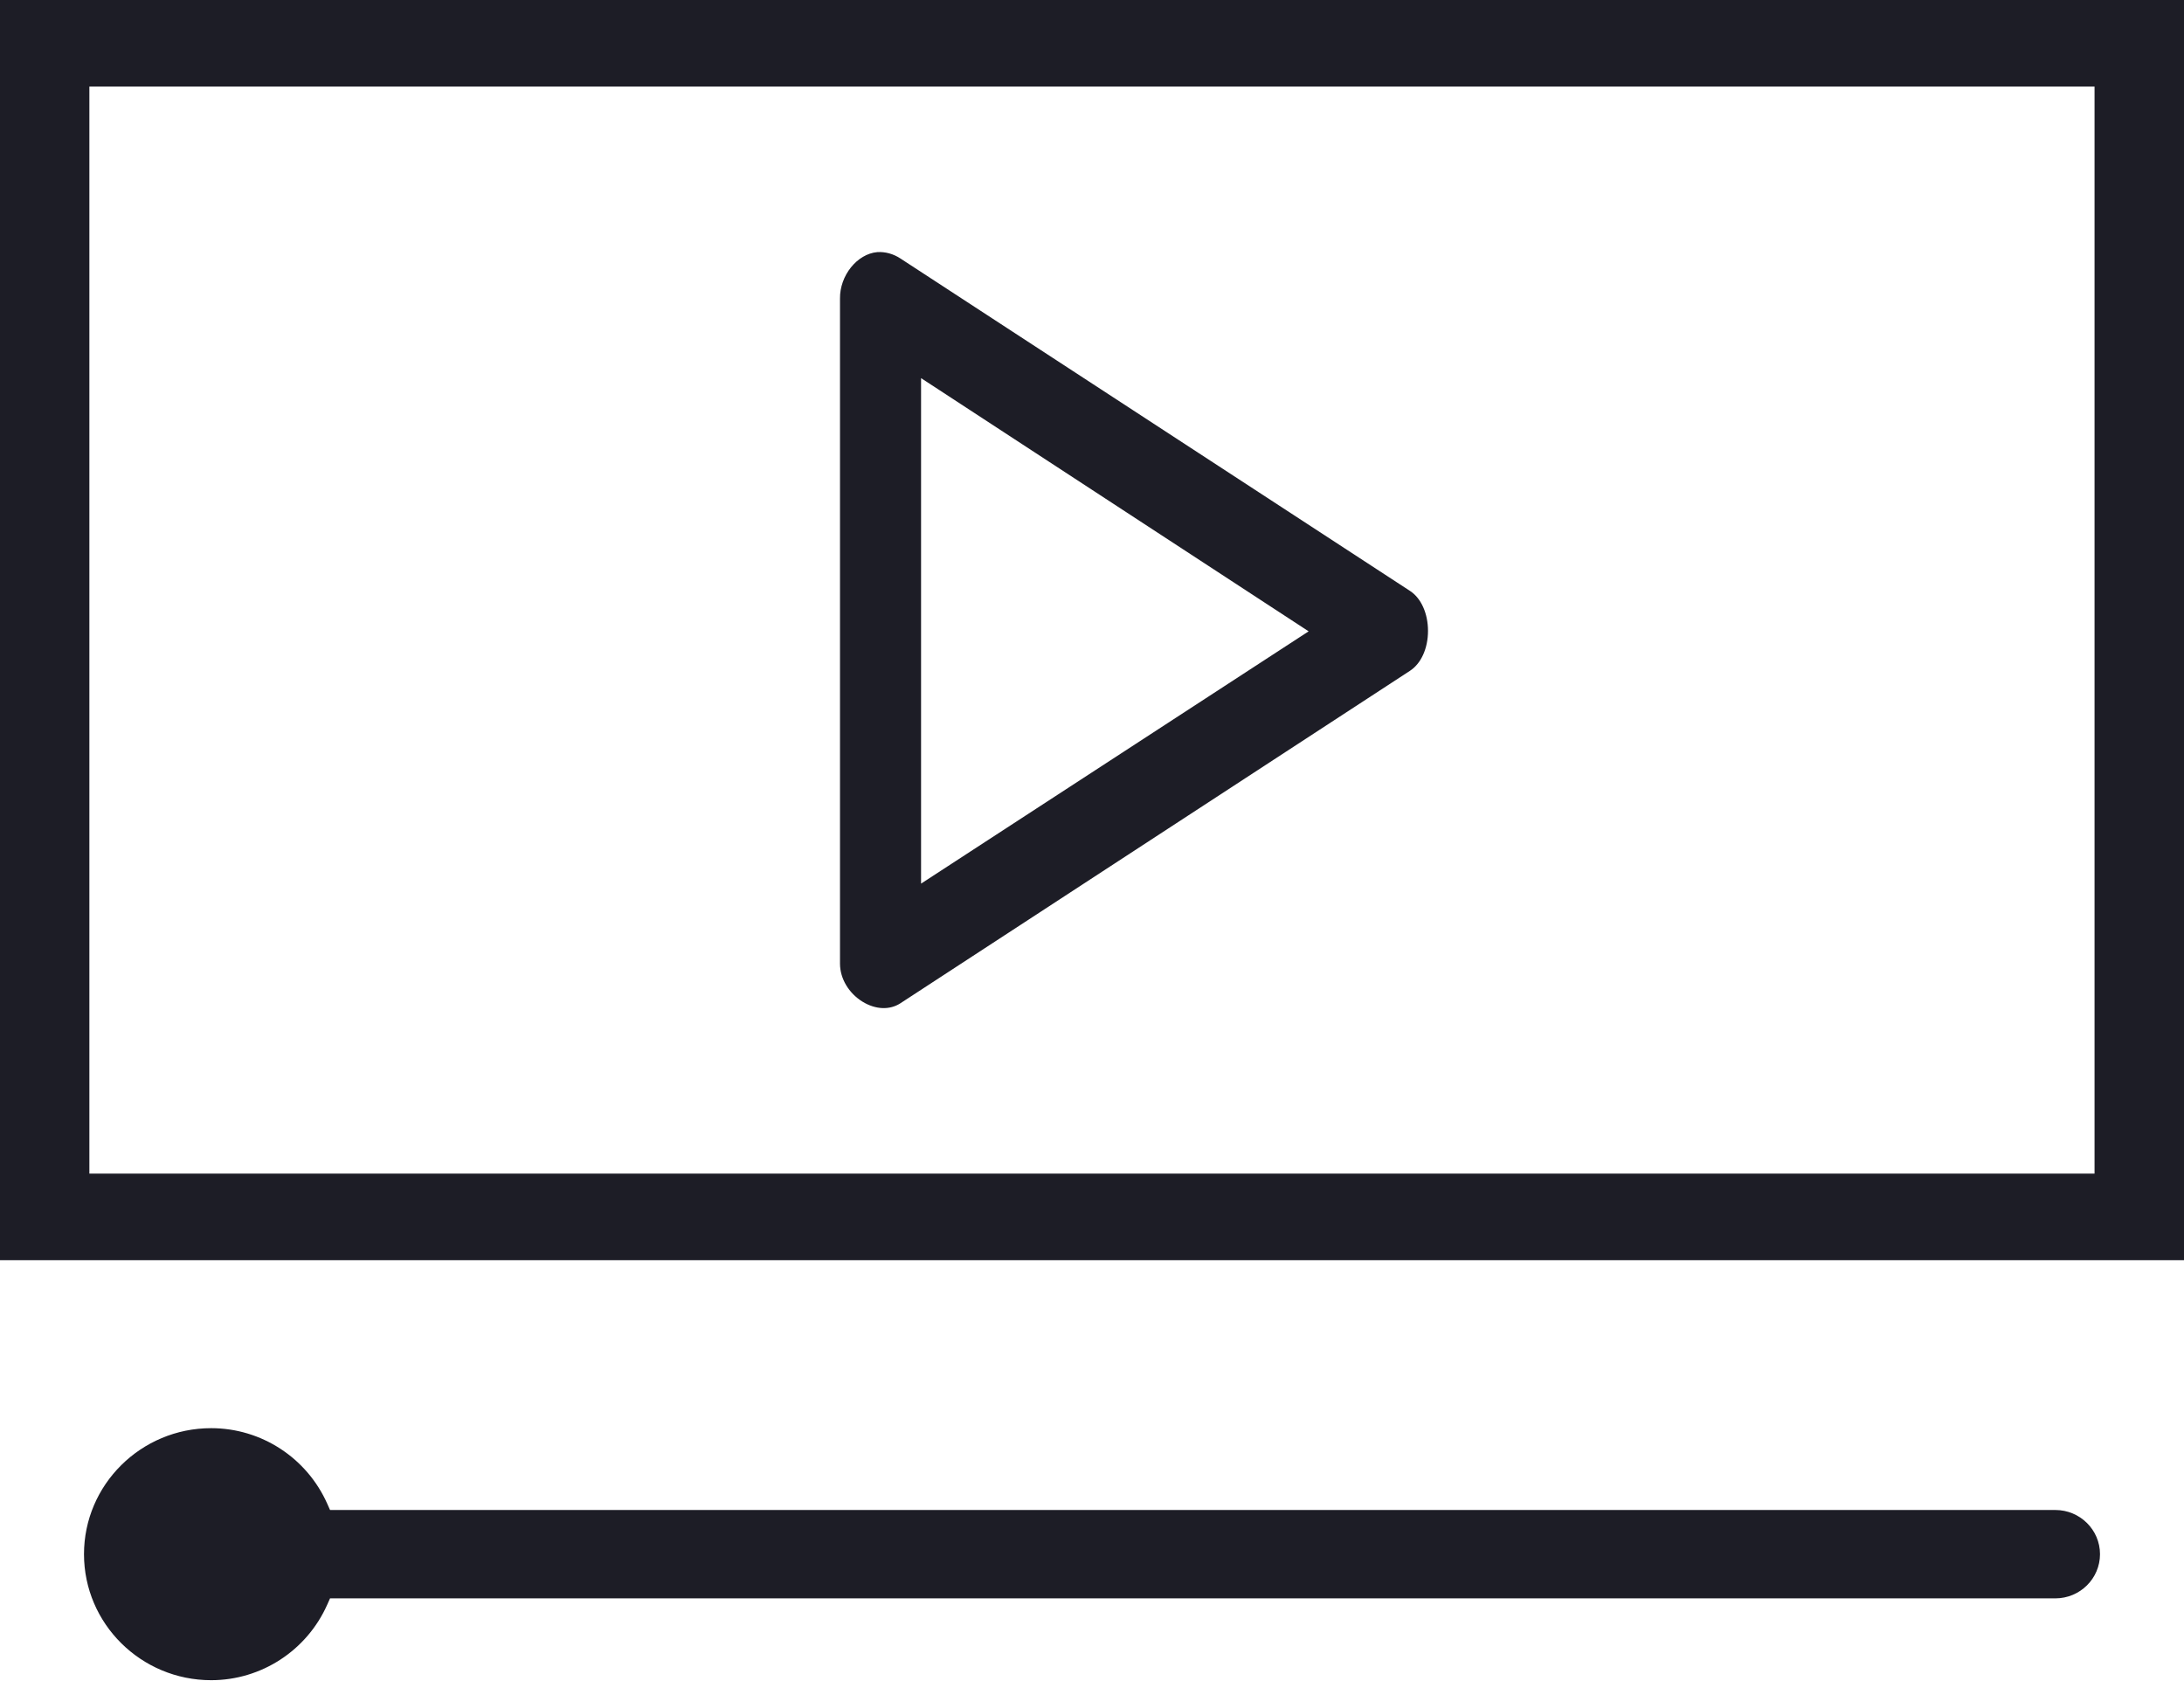
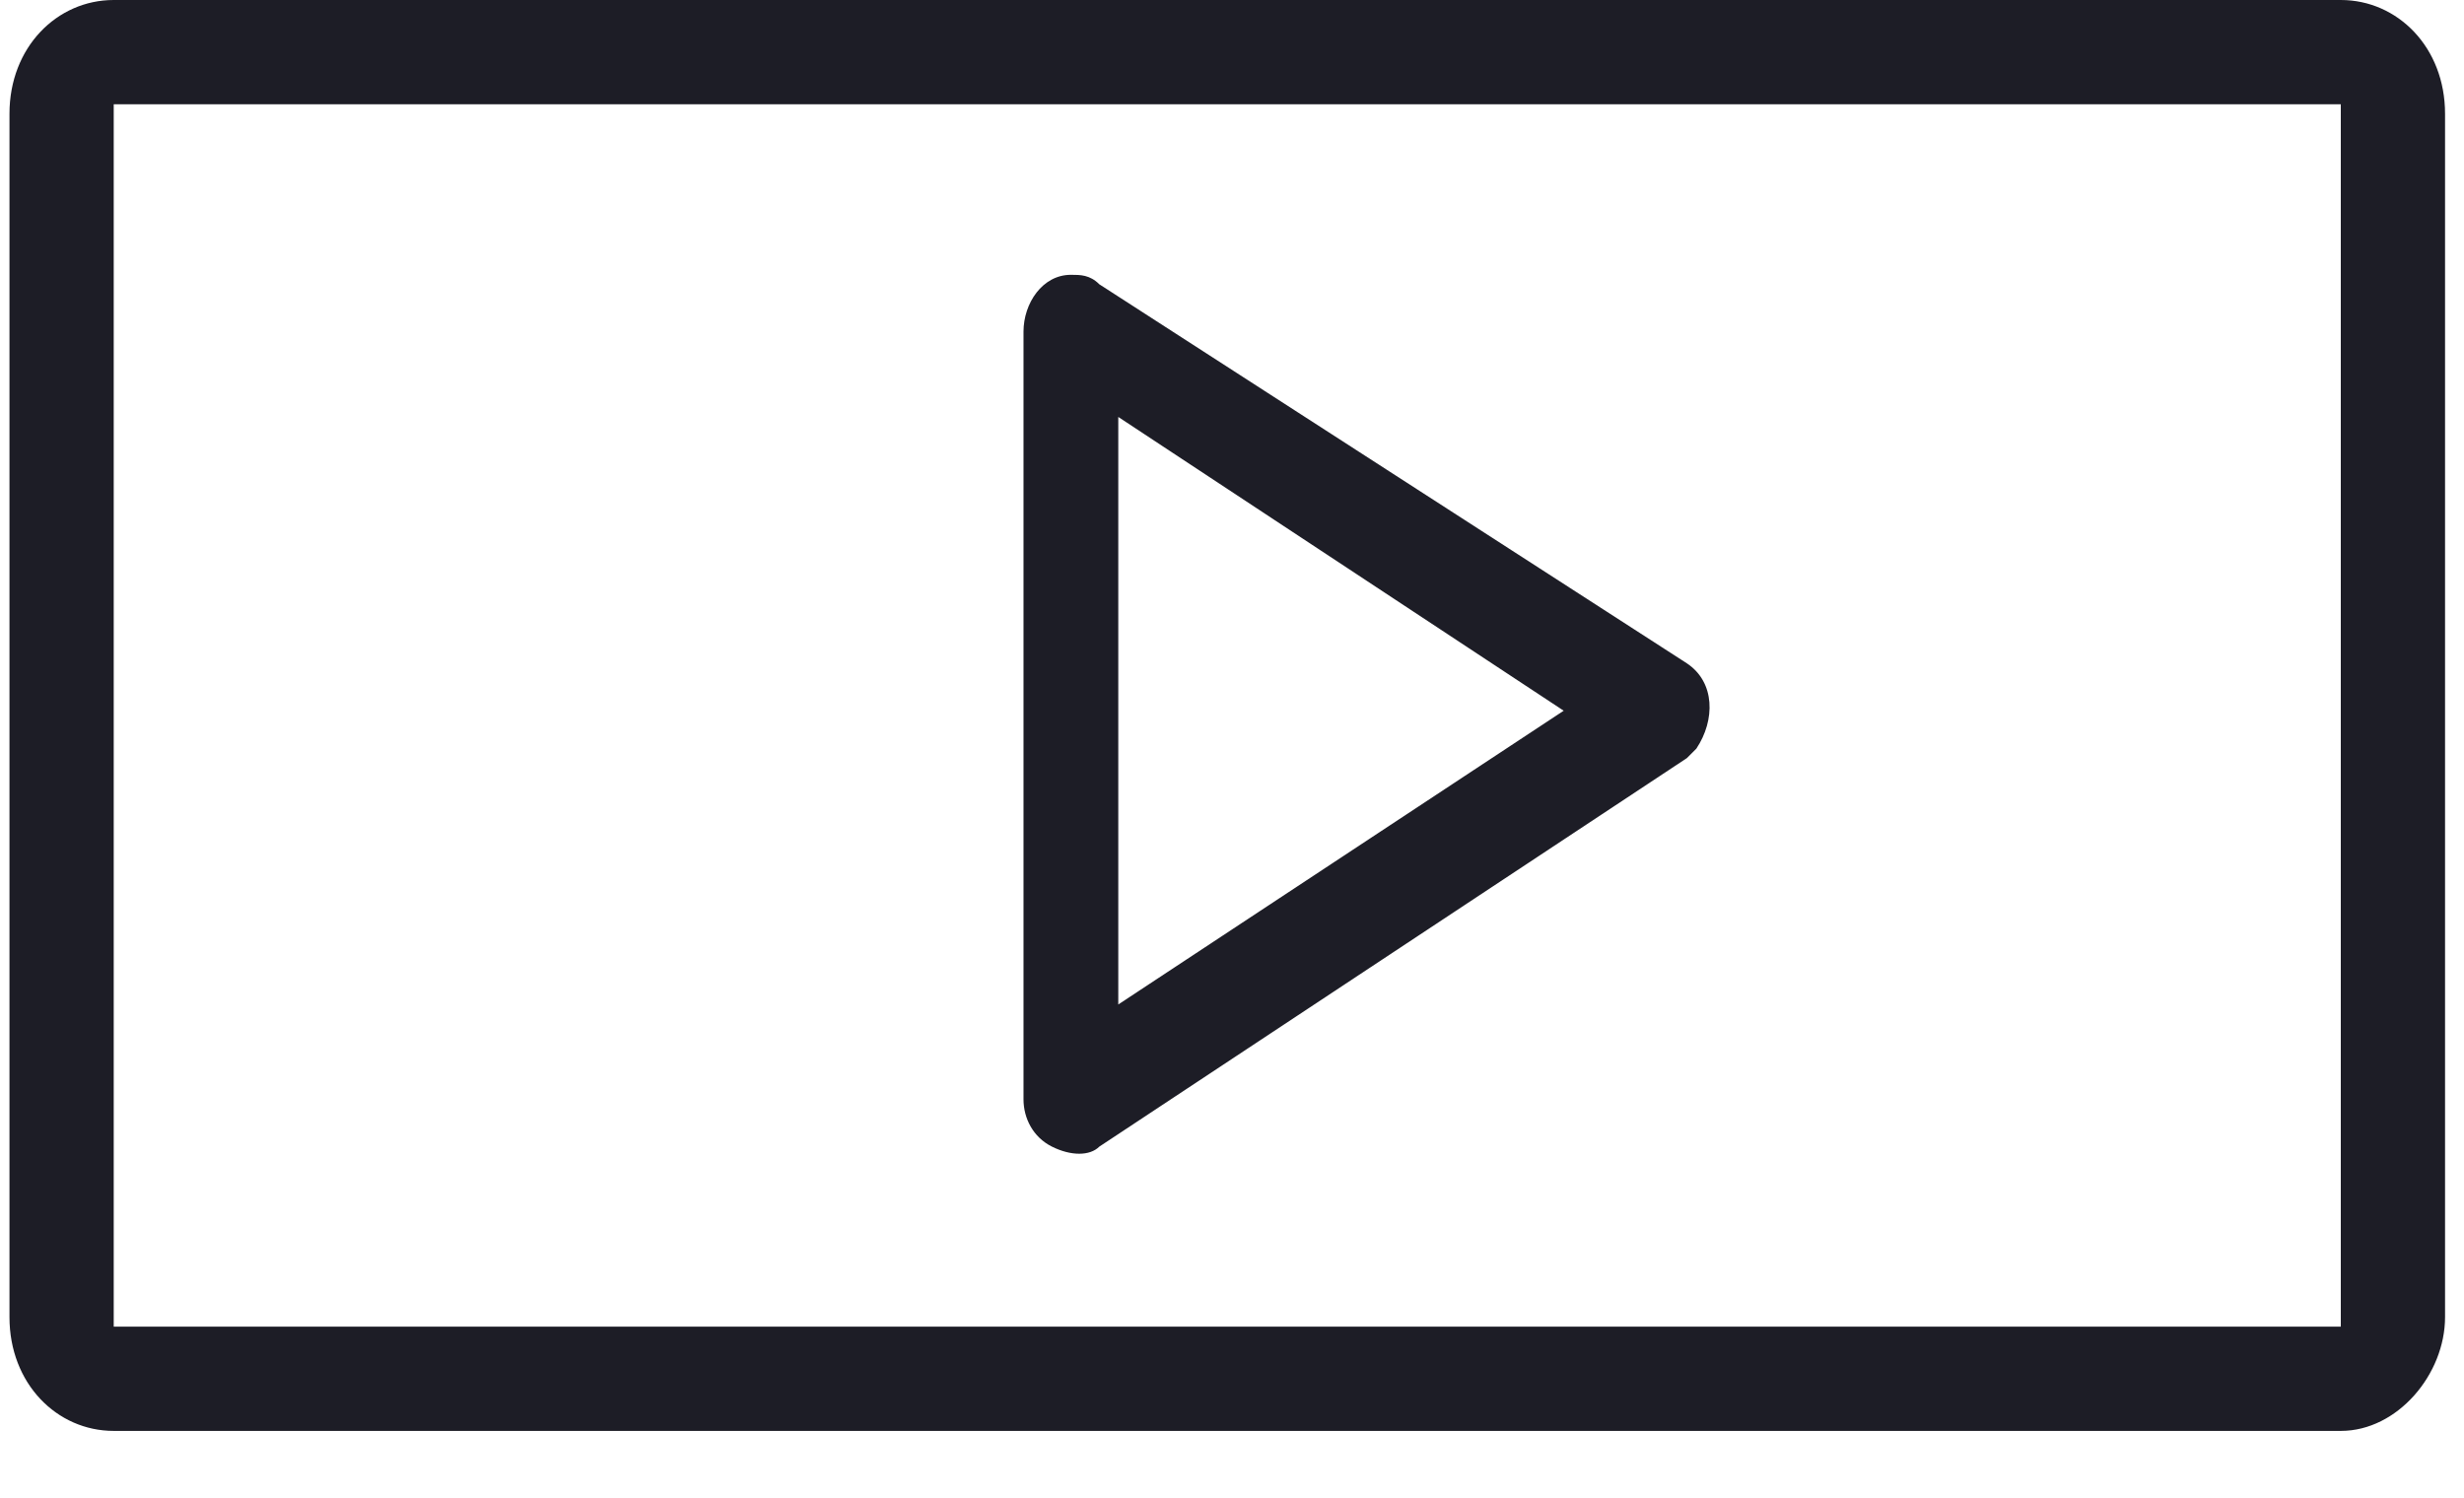
- <svg xmlns="http://www.w3.org/2000/svg" width="26px" height="20px" viewBox="0 0 26 20" version="1.1">
-   <g id="Page-1" stroke="none" stroke-width="1" fill="none" fill-rule="evenodd">
-     <g id="Resources-page-opt-02-Copy-5" transform="translate(-560, -850)" fill="#1D1D26">
-       <g id="Group-12" transform="translate(173, 716)">
-         <g id="Group-11">
-           <g id="Group-8-Copy-2" transform="translate(387, 134)">
-             <path d="M2.514,17 C3.111,17 3.653,17.353 3.896,17.9 L3.896,17.9 L3.929,17.974 L24.468,17.974 C24.762,17.974 25,18.21 25,18.5 C25,18.79 24.762,19.026 24.468,19.026 L24.468,19.026 L3.929,19.026 L3.896,19.1 C3.653,19.647 3.111,20 2.514,20 C1.679,20 1,19.327 1,18.5 C1,17.673 1.679,17 2.514,17 Z M26,0 L26,15 L0,15 L0,0 L26,0 Z M24.935,1.03 L1.064,1.03 L1.064,13.97 L24.935,13.97 L24.935,1.03 Z M10.444,3.001 C10.537,2.995 10.634,3.021 10.718,3.076 L10.718,3.076 L16.786,7.034 C16.918,7.12 17,7.302 17,7.51 C17,7.717 16.918,7.899 16.785,7.985 L16.785,7.985 L10.718,11.943 C10.591,12.025 10.423,12.018 10.269,11.924 C10.105,11.823 10.001,11.65 10,11.473 L10,11.473 L10,3.555 C9.996,3.281 10.203,3.022 10.444,3.001 Z M10.965,4.501 L10.965,10.518 L15.579,7.515 L10.965,4.501 Z" id="Combined-Shape" />
-           </g>
-         </g>
-       </g>
+ <svg xmlns="http://www.w3.org/2000/svg" version="1.1" id="Layer_1" x="0px" y="0px" viewBox="0 0 26 15.8" style="enable-background:new 0 0 26 15.8;" xml:space="preserve">
+   <style type="text/css">
+ 	.st0{fill-rule:evenodd;clip-rule:evenodd;fill:#1D1D26;}
+ 	.st1{fill:none;}
+ 	.st2{fill:#1D1D26;}
+ </style>
+   <g>
+     <path id="Combined-Shape_00000015344279630612947570000012347983261905677219_" class="st0" d="M11.3,2.9c0.1,0,0.2,0,0.3,0.1l0,0   l6.2,4c0.3,0.2,0.3,0.6,0.1,0.9c0,0,0,0-0.1,0.1l0,0l-6.2,4.1c-0.1,0.1-0.3,0.1-0.5,0s-0.3-0.3-0.3-0.5l0,0V3.5   C10.8,3.2,11,2.9,11.3,2.9z M11.8,4.4v6.2l4.7-3.1L11.8,4.4z" />
+     <g id="Path_188">
+       <path class="st1" d="M1.2,0h23.5c0.6,0,1.1,0.5,1.1,1.2v12.7c0,0.6-0.5,1.1-1.1,1.2H1.2c-0.6,0-1.1-0.5-1.1-1.2l0,0V1.2    C0.1,0.5,0.6,0,1.2,0z" />
+       <path class="st2" d="M1.2,1.1L1.2,1.1v12.8V14h23.5c0,0,0,0,0-0.1V1.2V1.1H1.2 M1.2,0h23.5c0.6,0,1.1,0.5,1.1,1.2v12.7    c0,0.6-0.5,1.2-1.1,1.2H1.2c-0.6,0-1.1-0.5-1.1-1.2V1.2C0.1,0.5,0.6,0,1.2,0z" />
    </g>
  </g>
</svg>
